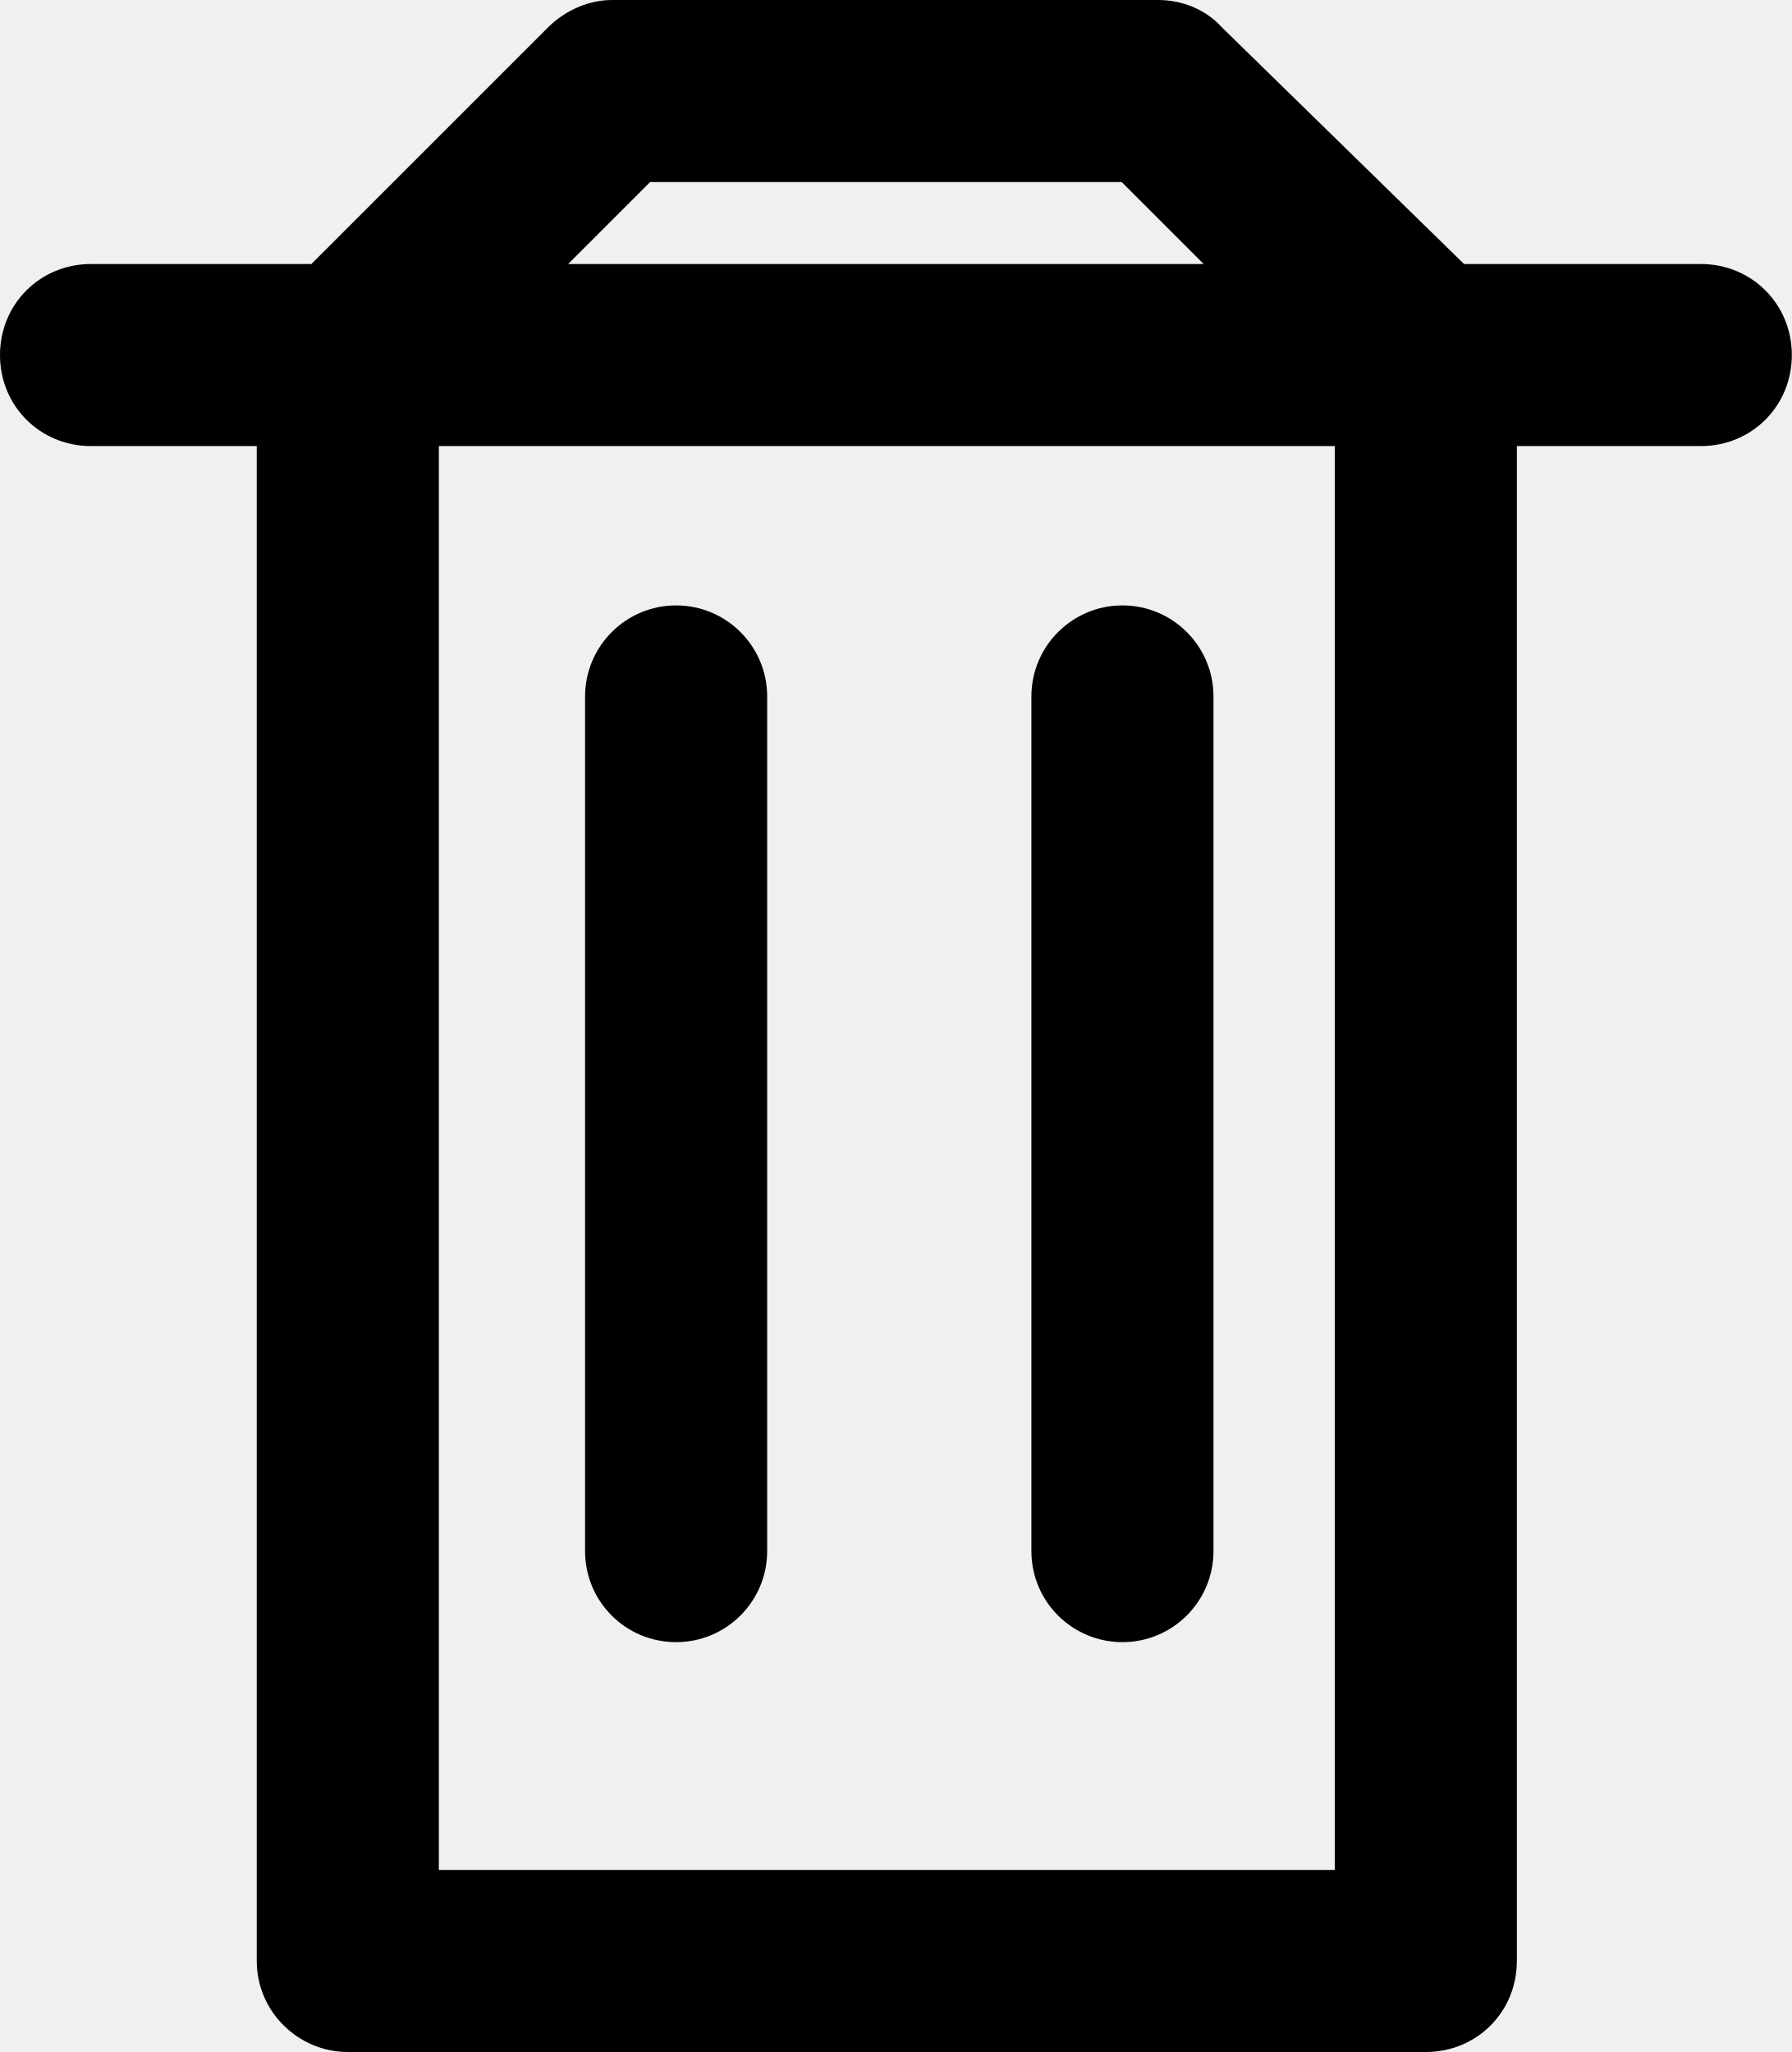
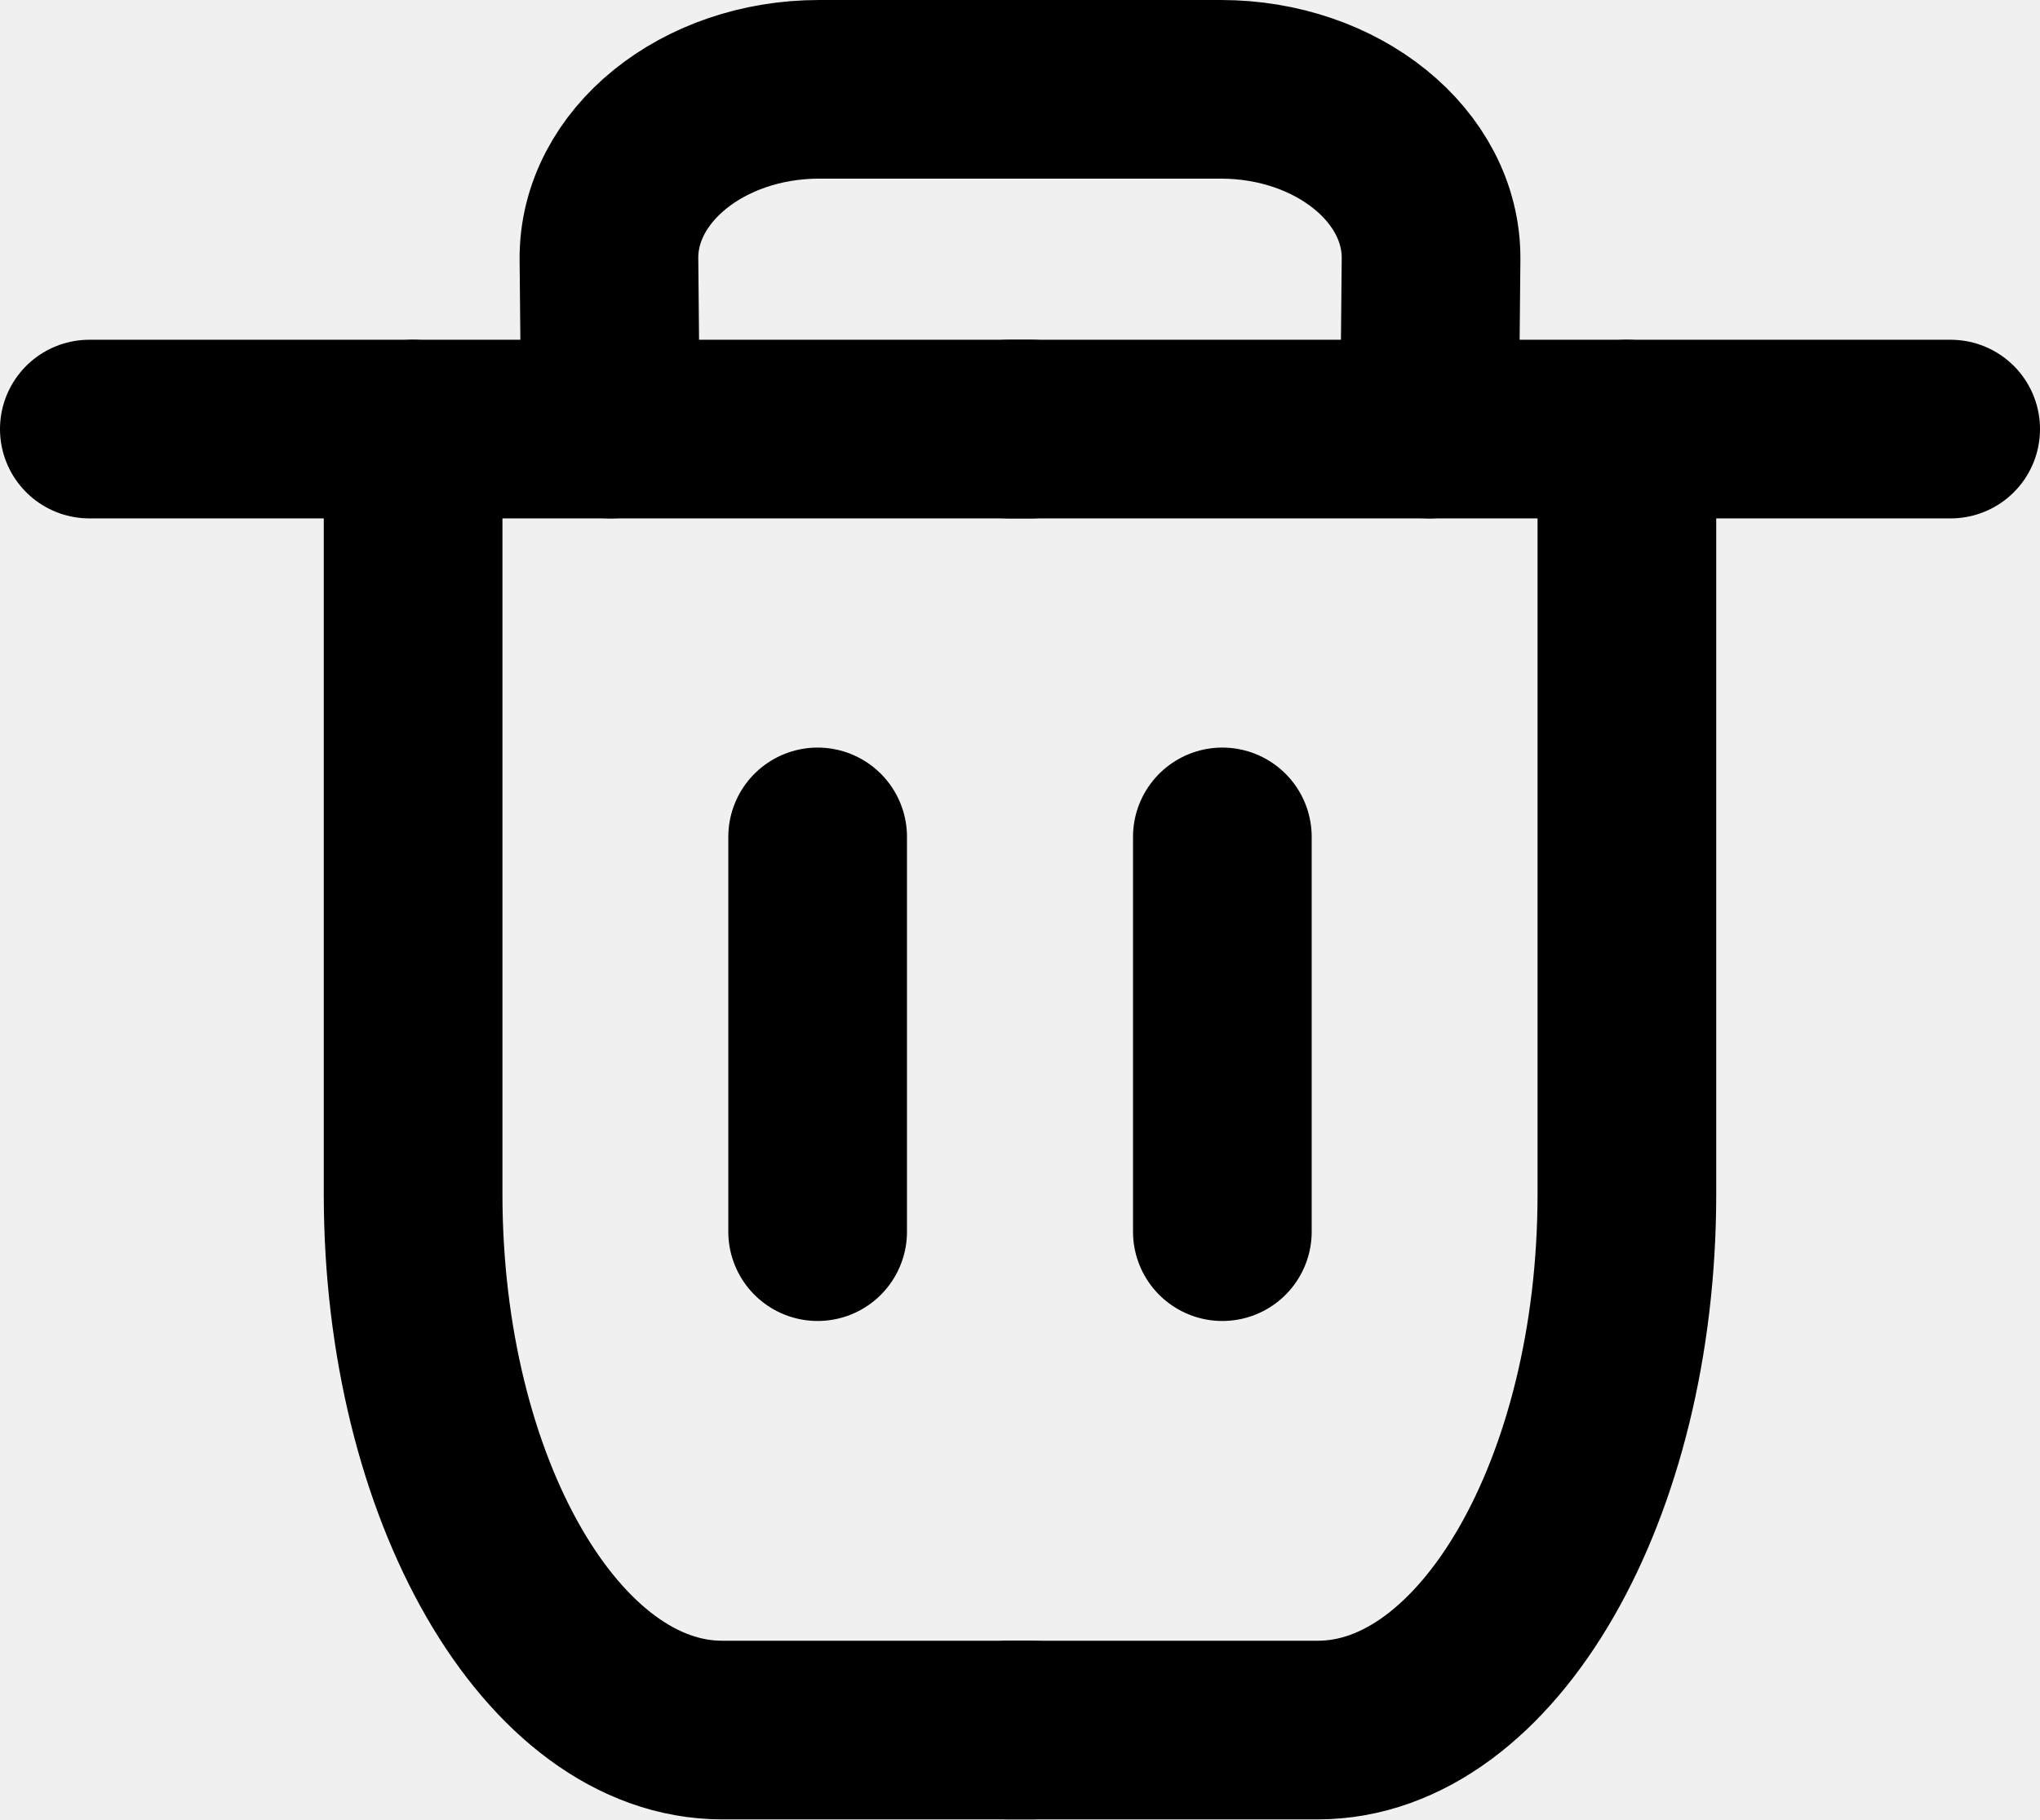
- <svg xmlns="http://www.w3.org/2000/svg" version="1.1" id="Layer_1" x="0px" y="0px" width="9.84px" height="11.27px" viewBox="0 0 9.84 11.27" enable-background="new 0 0 9.84 11.27" xml:space="preserve">
+ <svg xmlns="http://www.w3.org/2000/svg" version="1.1" id="Layer_1" x="0px" y="0px" width="11.417px" height="10.185px" viewBox="0 0 11.417 10.185" enable-background="new 0 0 11.417 10.185" xml:space="preserve">
  <g>
-     <path d="M9.34,1.45h-1.3l-1.33-1.3C6.62,0.05,6.49,0,6.36,0h-3C3.23,0,3.1,0.06,3.01,0.15l-1.3,1.3H0.5C0.22,1.45,0,1.67,0,1.95   c0,0.28,0.22,0.5,0.5,0.5h0.91v8.32c0,0.28,0.23,0.5,0.5,0.5h5.92c0.28,0,0.5-0.22,0.5-0.5V2.45h1.01c0.28,0,0.5-0.22,0.5-0.5   C9.84,1.67,9.62,1.45,9.34,1.45z M3.57,1h2.59l0.45,0.45H3.12L3.57,1z M7.33,10.27H2.41V2.45h4.92V10.27z" />
-     <path d="M3.713,9.019c0.276,0,0.5-0.224,0.5-0.5V3.825c0-0.276-0.224-0.5-0.5-0.5s-0.5,0.224-0.5,0.5v4.694   C3.213,8.796,3.436,9.019,3.713,9.019z" />
-     <path d="M6.164,9.019c0.276,0,0.5-0.224,0.5-0.5V3.825c0-0.276-0.224-0.5-0.5-0.5s-0.5,0.224-0.5,0.5v4.694   C5.664,8.796,5.888,9.019,6.164,9.019z" />
+     <g>
+       <g>
+         <path fill="none" stroke="currentColor" stroke-linecap="round" stroke-linejoin="round" stroke-miterlimit="10" d="M2.312,2.402     v4.283c0,1.65,0.779,3,1.73,3s1.73,0,1.73,0" />
+       </g>
+       <line fill="#FFFFFF" stroke="currentColor" stroke-linecap="round" stroke-linejoin="round" stroke-miterlimit="10" x1="0.5" y1="2.402" x2="5.772" y2="2.402" />
+       <g>
+         <path fill="none" stroke="currentColor" stroke-linecap="round" stroke-linejoin="round" stroke-miterlimit="10" d="M3.417,2.402     c0,0-0.004-0.428-0.009-0.951C3.403,0.928,3.933,0.5,4.585,0.5s1.187,0,1.187,0" />
+       </g>
+       <line fill="none" stroke="currentColor" stroke-linecap="round" stroke-linejoin="round" stroke-miterlimit="10" x1="4.576" y1="4.685" x2="4.576" y2="6.895" />
+     </g>
+     <g>
+       <g>
+         <path fill="none" stroke="currentColor" stroke-linecap="round" stroke-linejoin="round" stroke-miterlimit="10" d="M9.105,2.402     v4.283c0,1.65-0.779,3-1.73,3s-1.73,0-1.73,0" />
+       </g>
+       <line fill="#FFFFFF" stroke="currentColor" stroke-linecap="round" stroke-linejoin="round" stroke-miterlimit="10" x1="10.917" y1="2.402" x2="5.645" y2="2.402" />
+       <g>
+         <path fill="none" stroke="currentColor" stroke-linecap="round" stroke-linejoin="round" stroke-miterlimit="10" d="M8,2.402     c0,0,0.004-0.428,0.009-0.951S7.484,0.5,6.832,0.5s-1.187,0-1.187,0" />
+       </g>
+       <line fill="none" stroke="currentColor" stroke-linecap="round" stroke-linejoin="round" stroke-miterlimit="10" x1="6.841" y1="4.685" x2="6.841" y2="6.895" />
+     </g>
  </g>
</svg>
